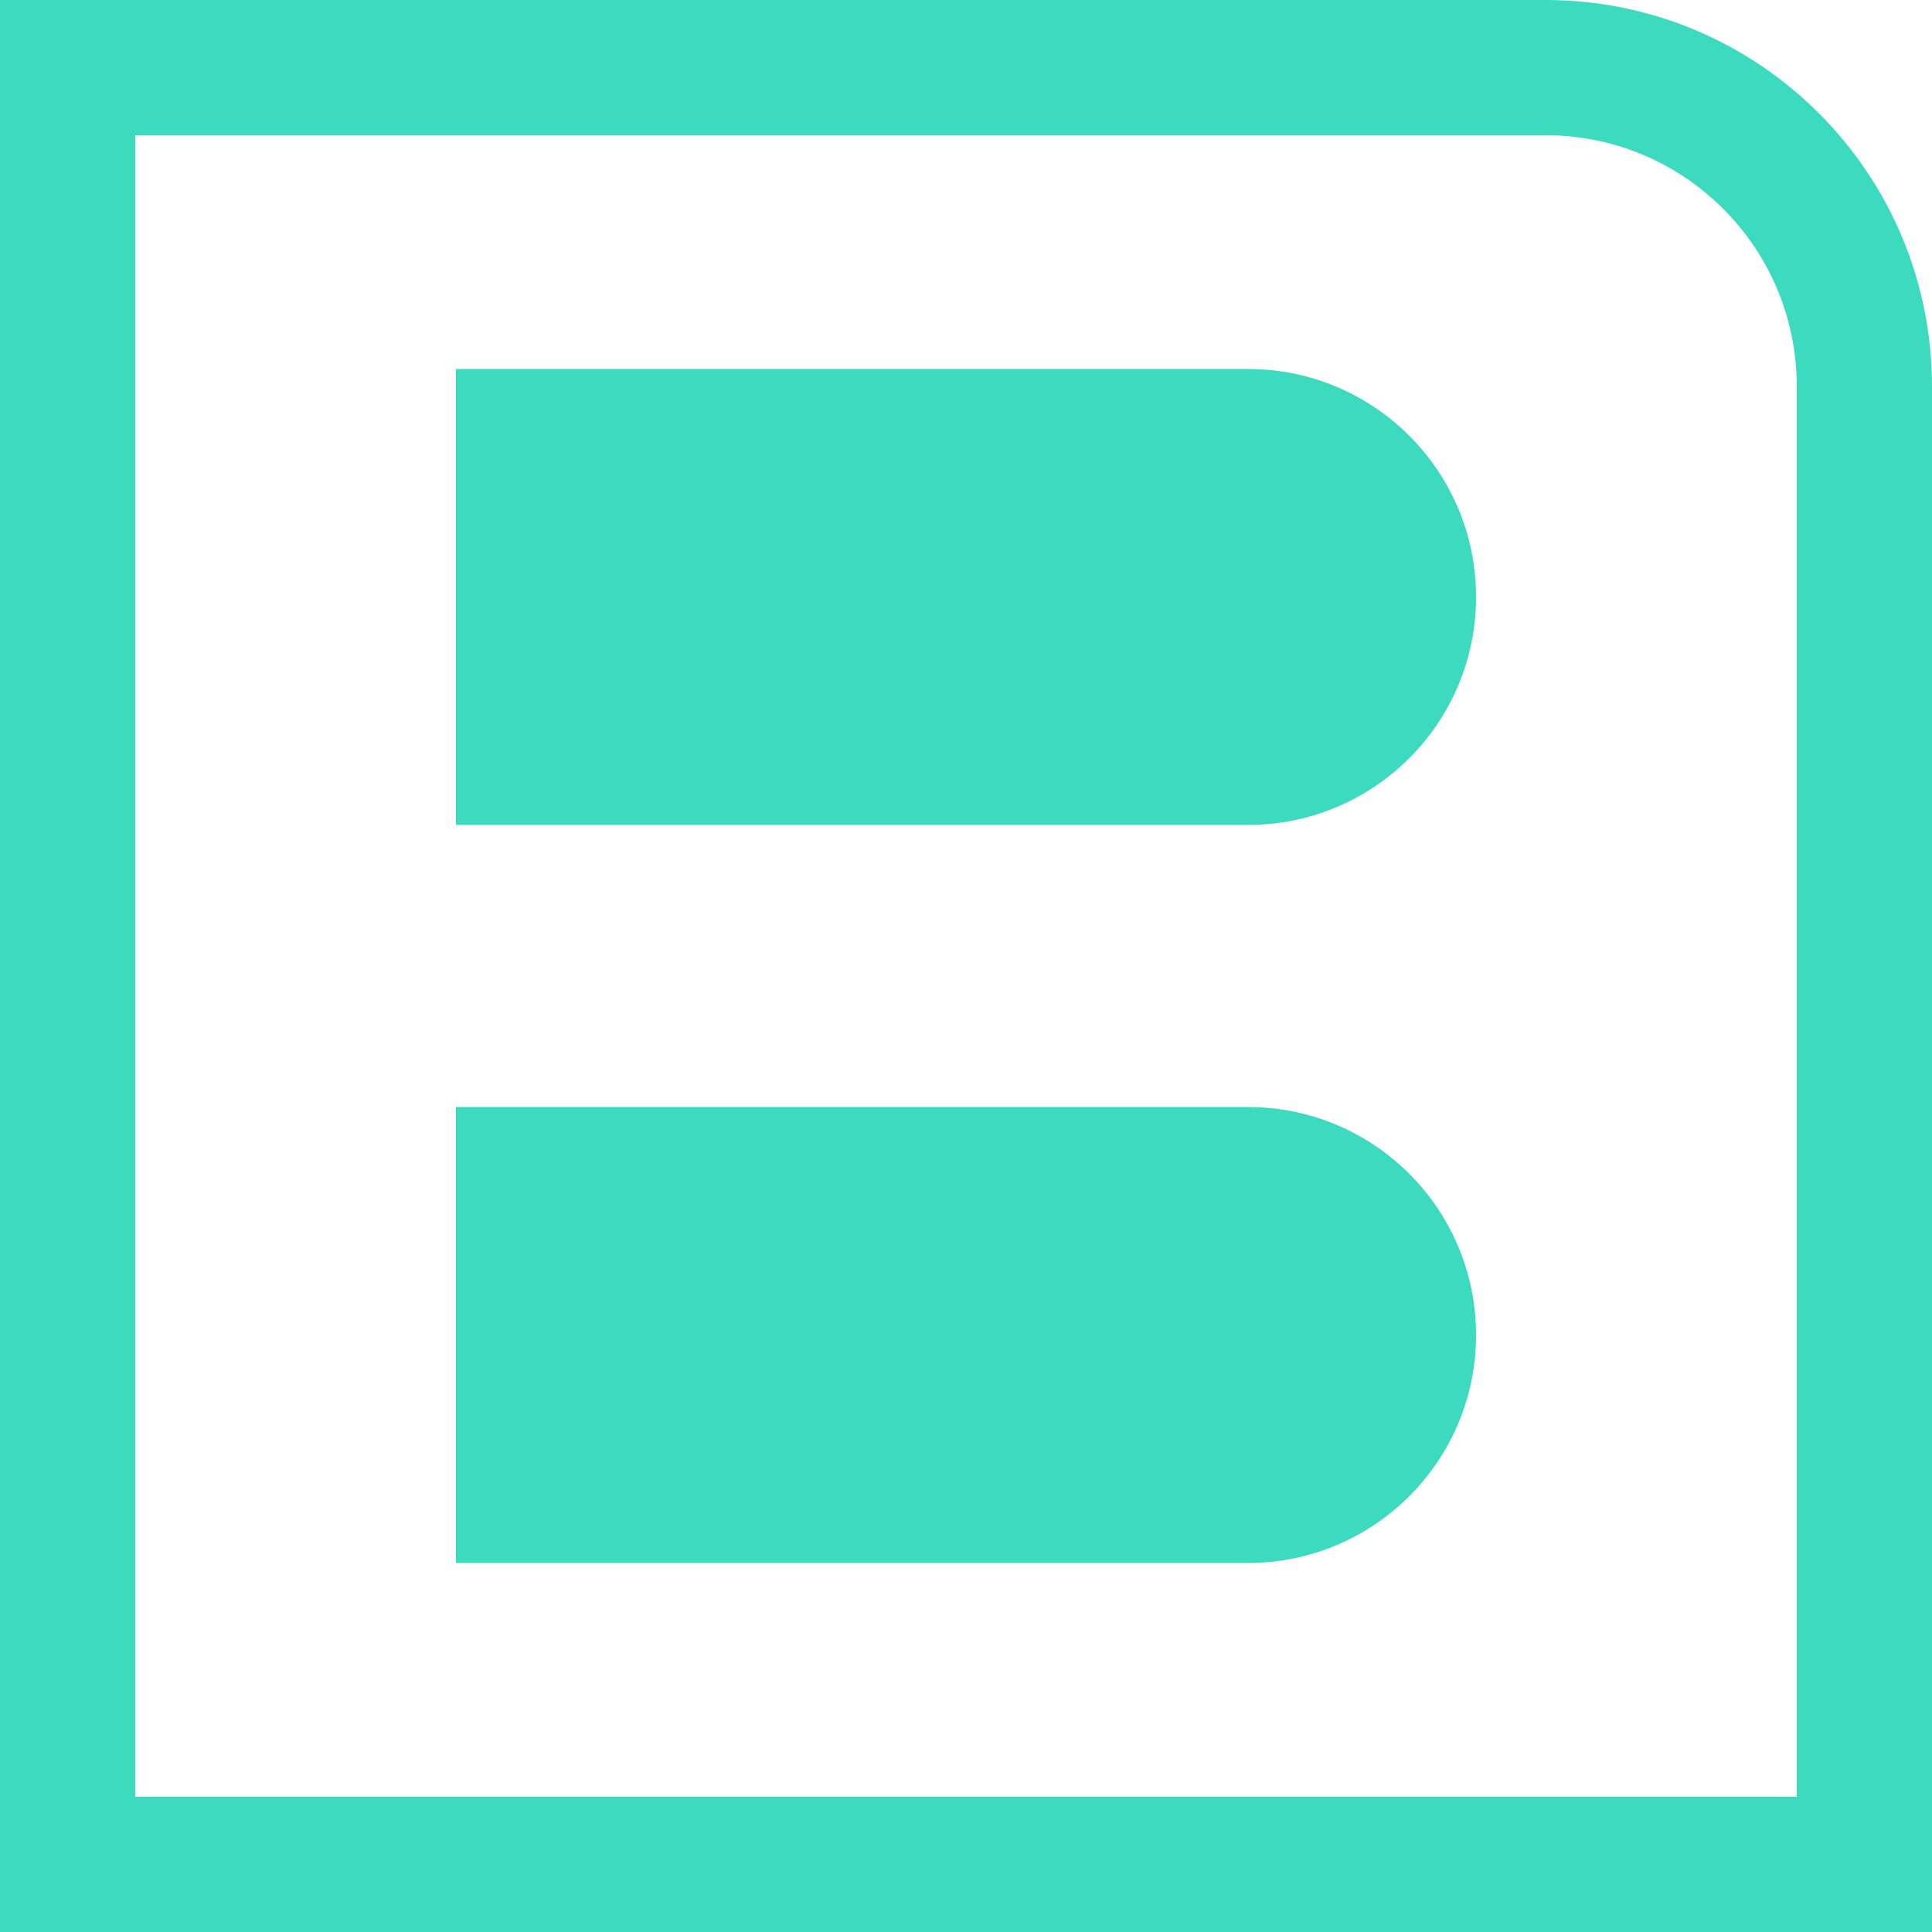
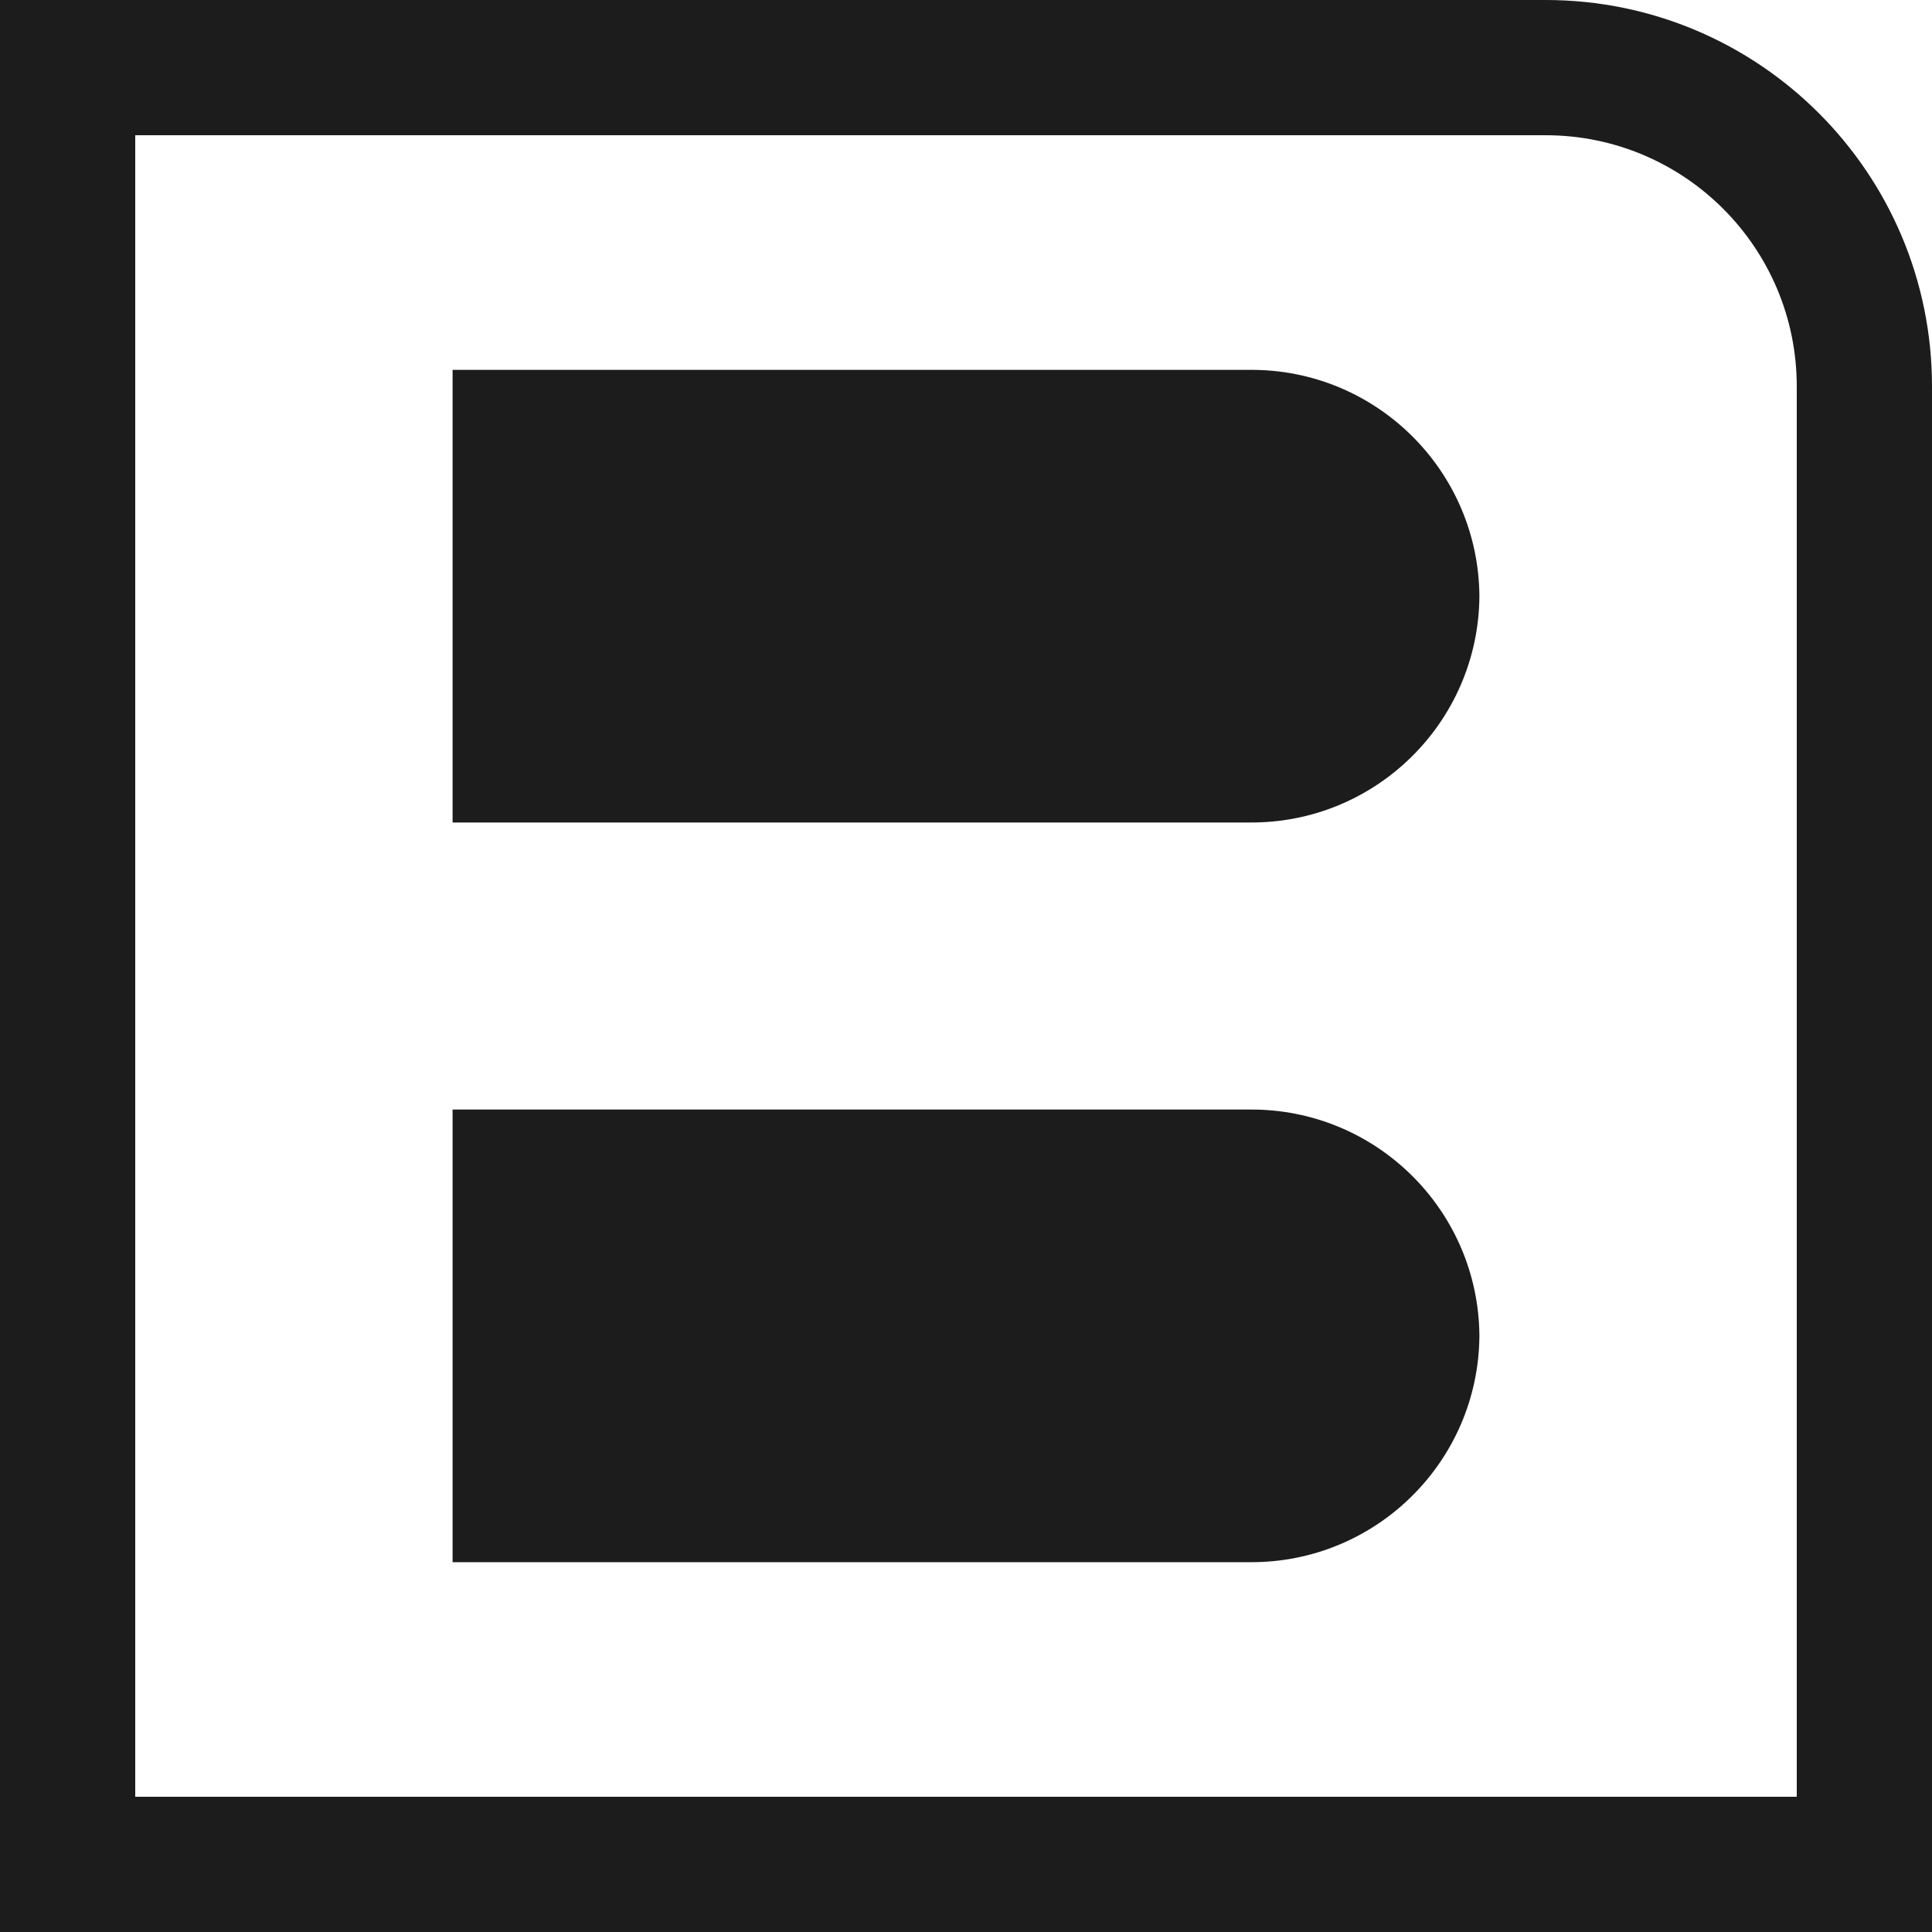
- <svg xmlns="http://www.w3.org/2000/svg" width="64.458" height="64.458" viewBox="0 0 64.458 64.458">
-   <g transform="translate(-25 -25)">
-     <path d="M48.6,44.1H75.028a7.606,7.606,0,0,1,7.606,7.606h0a7.606,7.606,0,0,1-7.606,7.606H48.6Z" transform="translate(-8.388 -6.789)" fill="#3cdbc0" />
-     <path d="M48.6,82.3H75.028a7.606,7.606,0,0,1,7.606,7.606h0a7.606,7.606,0,0,1-7.606,7.606H48.6Z" transform="translate(-8.388 -20.366)" fill="#3cdbc0" />
-     <path d="M76.566,29.512a8.38,8.38,0,0,1,8.38,8.38V84.946H29.512V29.512H76.566m0-4.512H25V89.458H89.458V37.892A12.892,12.892,0,0,0,76.566,25Z" fill="#3cdbc0" />
+ <svg xmlns="http://www.w3.org/2000/svg" width="50" height="50" viewBox="0 0 50 50">
+   <g id="Bookkeepa_BrandMark_-_Black" data-name="Bookkeepa BrandMark - Black" transform="translate(-25 -25)">
+     <path id="Path_11634" data-name="Path 11634" d="M48.6,44.1H69.235a5.9,5.9,0,0,1,5.939,5.857h0a5.9,5.9,0,0,1-5.939,5.857H48.6Z" transform="translate(-11.887 -9.528)" fill="#1d1c1d" />
+     <path id="Path_11635" data-name="Path 11635" d="M48.6,82.3H69.235a5.9,5.9,0,0,1,5.939,5.857h0a5.9,5.9,0,0,1-5.939,5.857H48.6Z" transform="translate(-11.887 -28.585)" fill="#1d1c1d" />
+     <path id="Path_11636" data-name="Path 11636" d="M65,28.5A6.5,6.5,0,0,1,71.5,35V71.5h-43v-43H65M65,25H25V75H75V35A10,10,0,0,0,65,25Z" transform="translate(0 0)" fill="#1d1c1d" />
  </g>
</svg>
